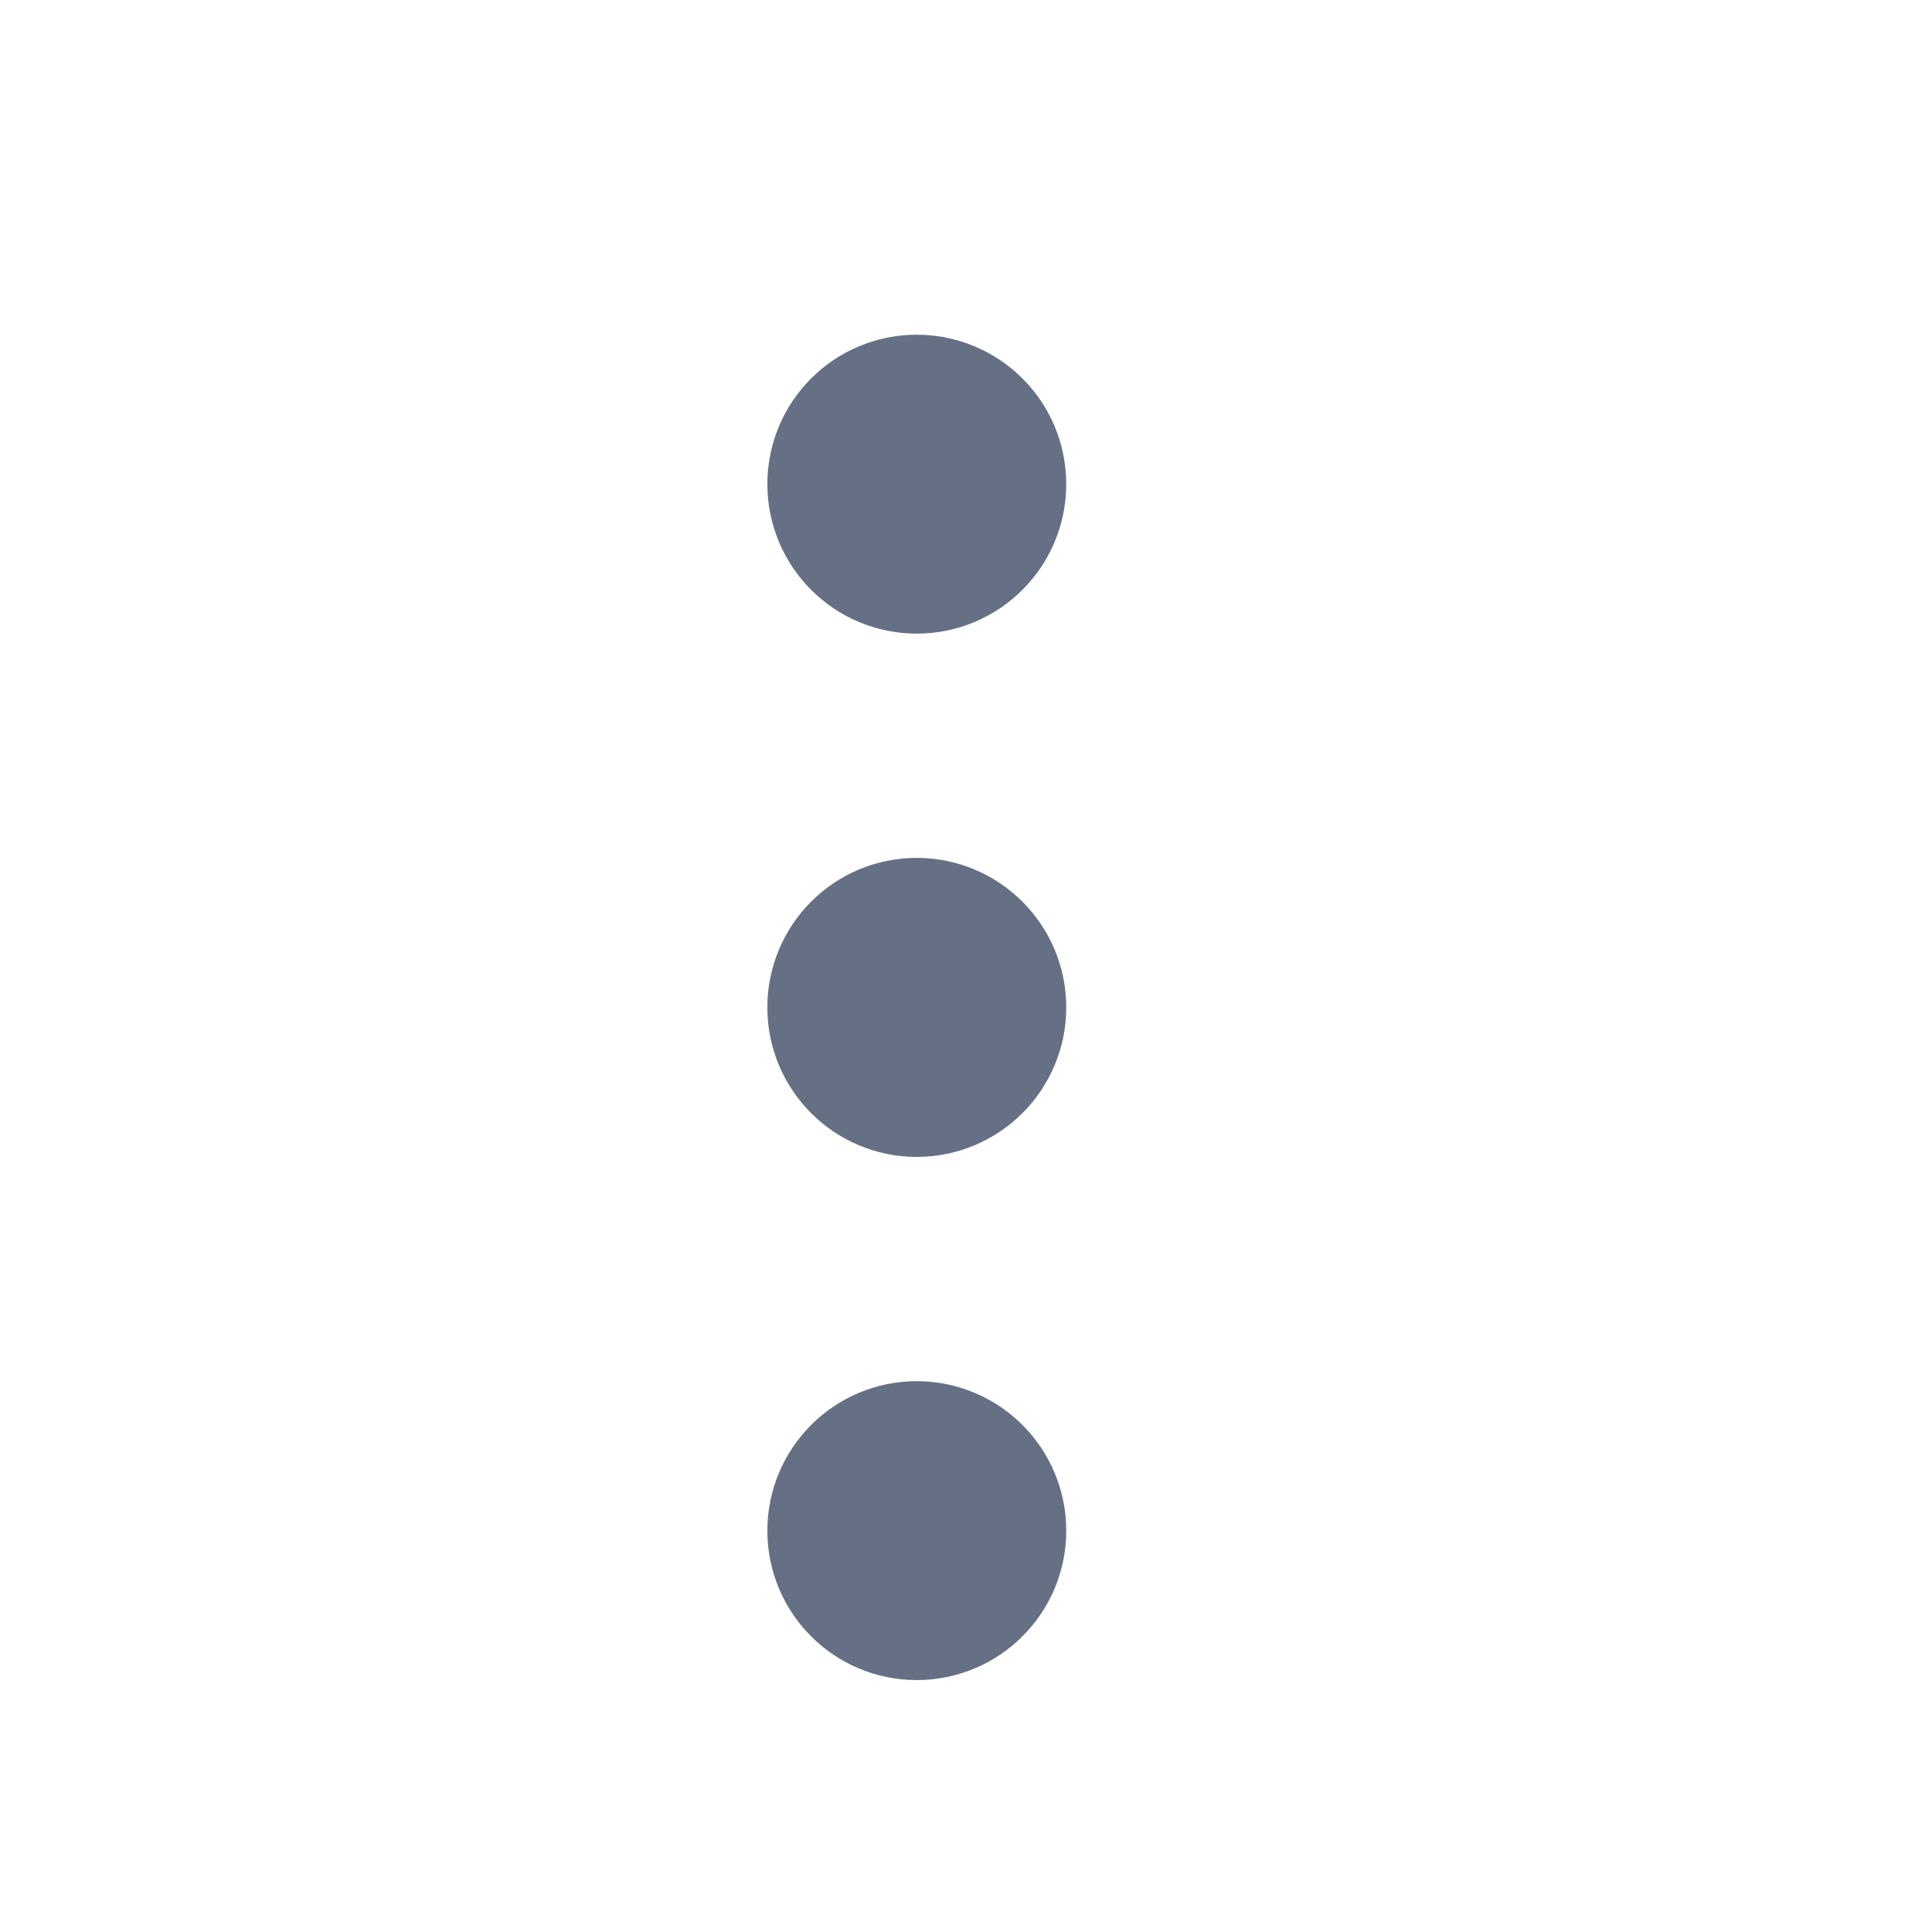
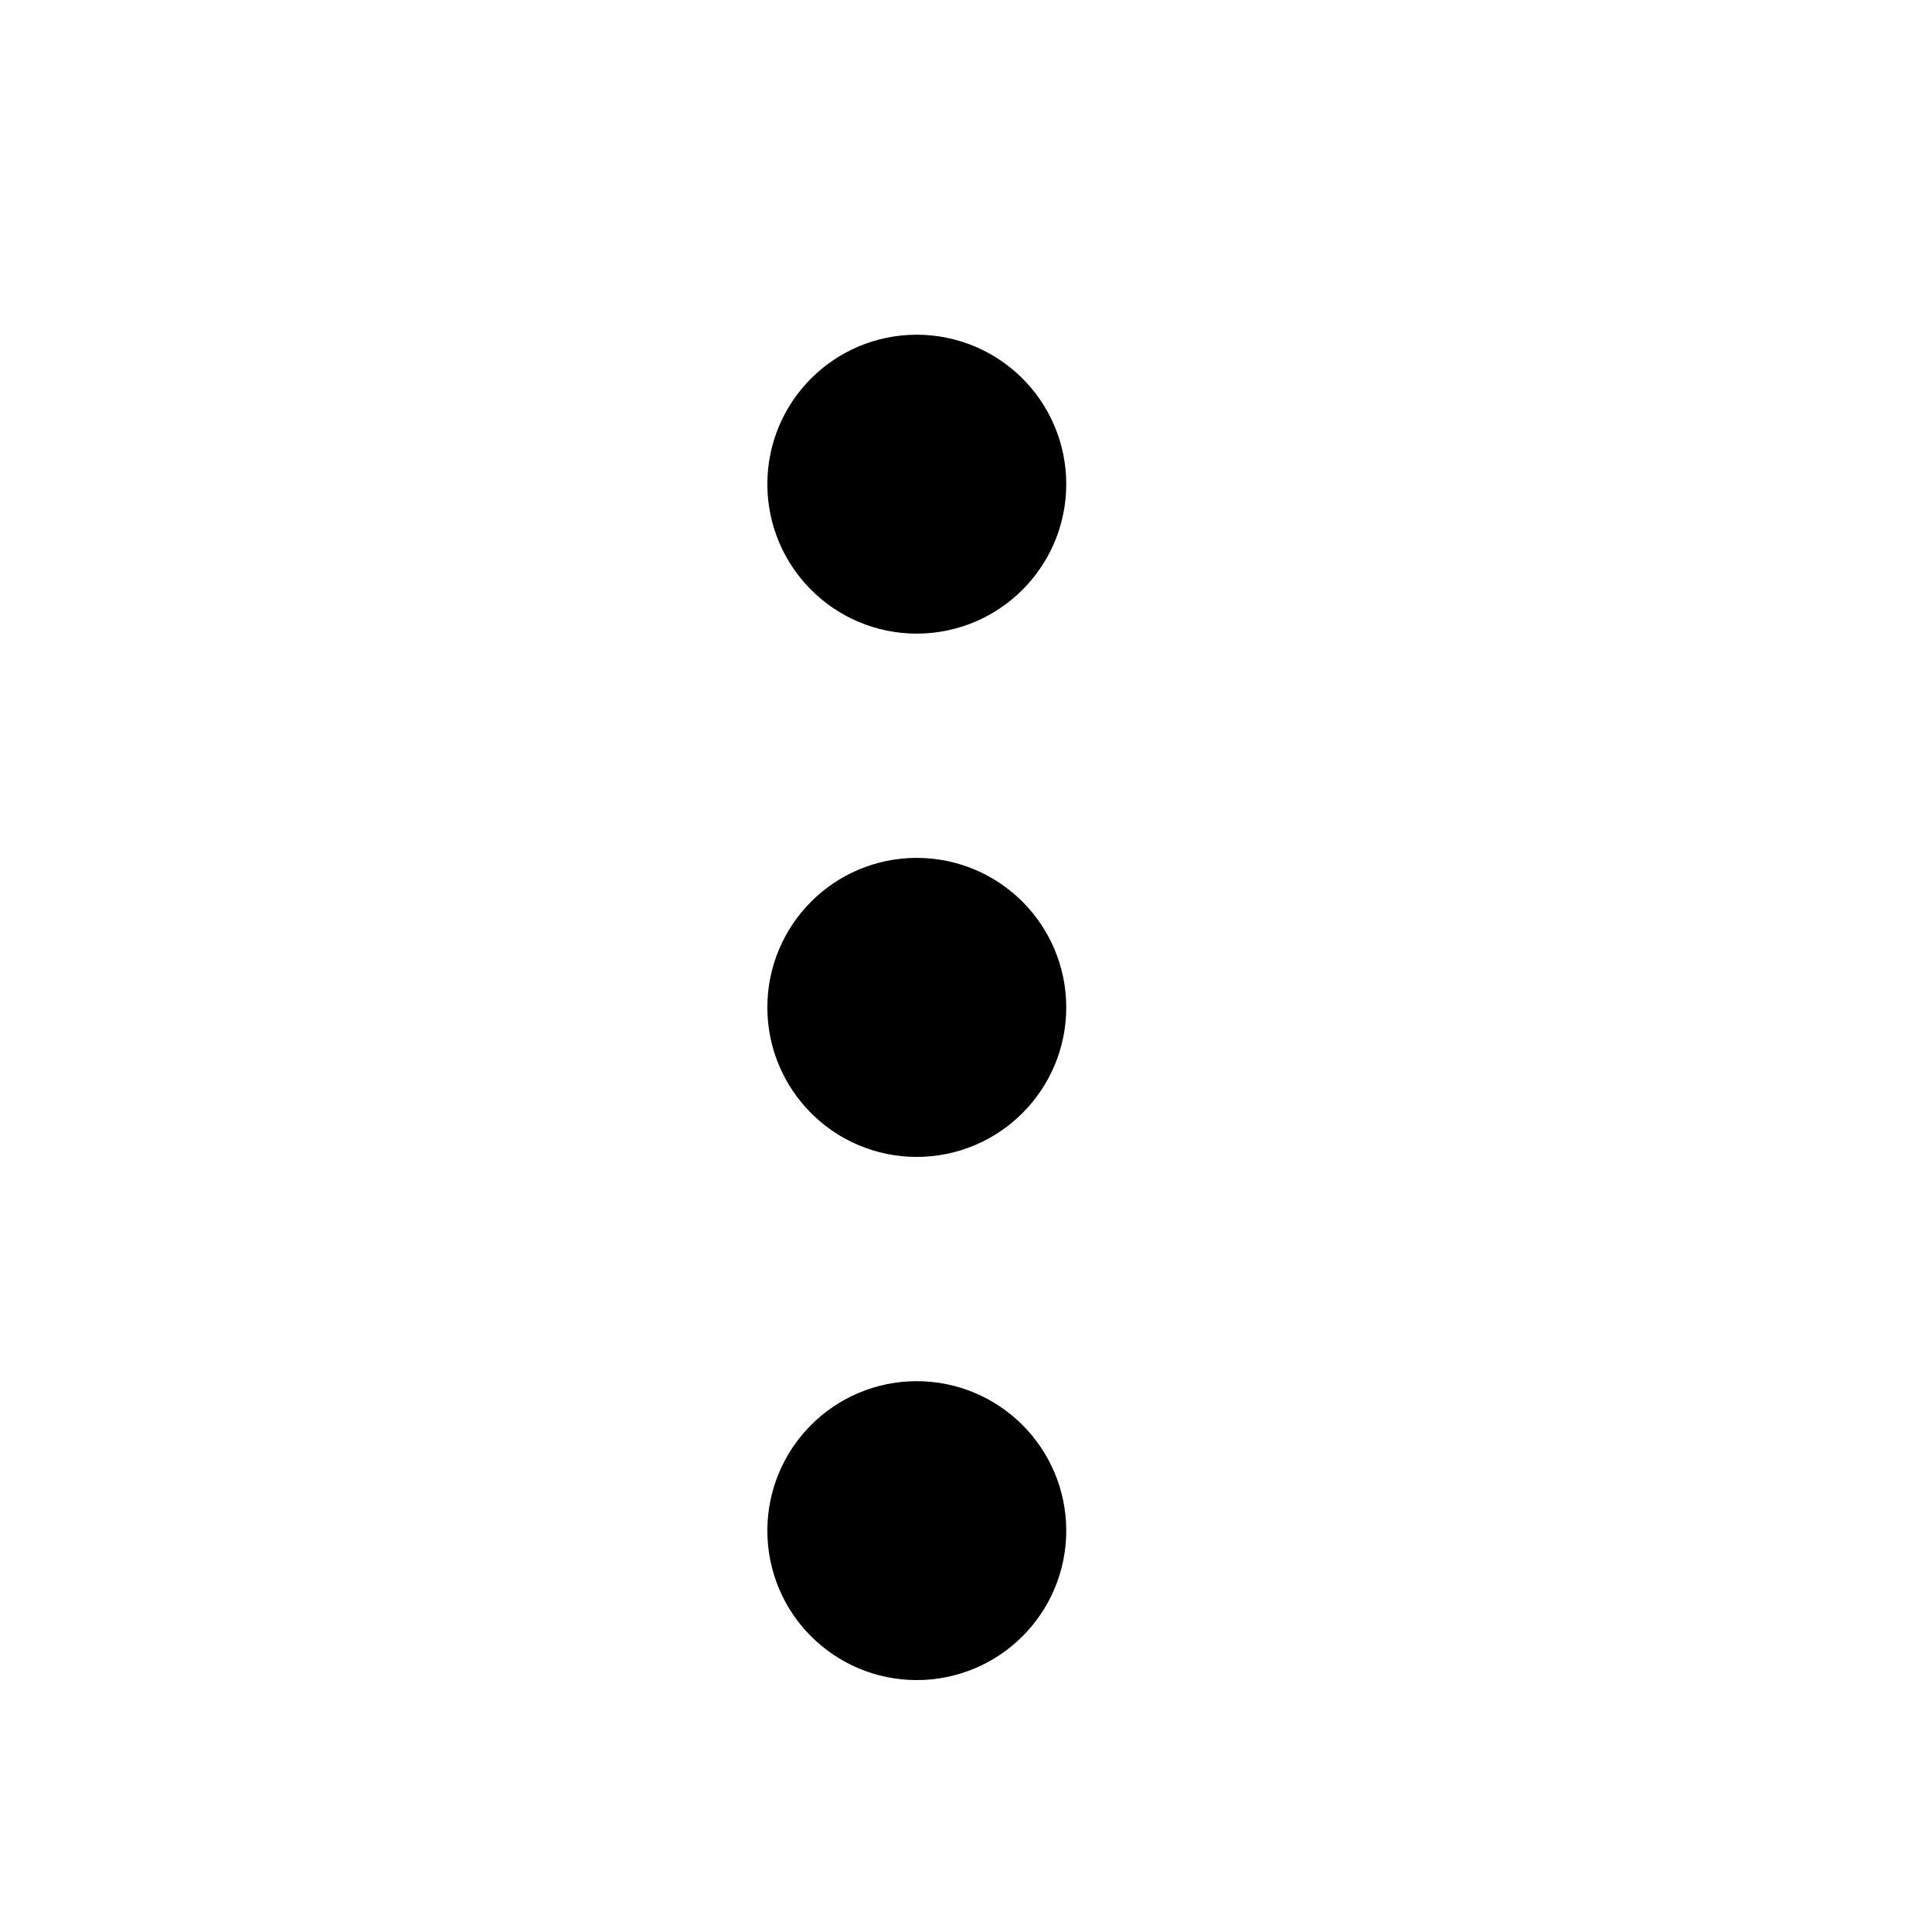
<svg xmlns="http://www.w3.org/2000/svg" width="14" height="14" viewBox="0 0 14 14" fill="none">
-   <path d="M6.643 7.842C6.942 7.842 7.185 7.599 7.185 7.3C7.185 7.001 6.942 6.758 6.643 6.758C6.344 6.758 6.102 7.001 6.102 7.3C6.102 7.599 6.344 7.842 6.643 7.842Z" stroke="#667085" stroke-width="1.083" stroke-linecap="round" stroke-linejoin="round" />
-   <path d="M6.643 4.05C6.942 4.05 7.185 3.807 7.185 3.508C7.185 3.209 6.942 2.967 6.643 2.967C6.344 2.967 6.102 3.209 6.102 3.508C6.102 3.807 6.344 4.05 6.643 4.05Z" stroke="#667085" stroke-width="1.083" stroke-linecap="round" stroke-linejoin="round" />
-   <path d="M6.643 11.633C6.942 11.633 7.185 11.391 7.185 11.092C7.185 10.793 6.942 10.55 6.643 10.55C6.344 10.55 6.102 10.793 6.102 11.092C6.102 11.391 6.344 11.633 6.643 11.633Z" stroke="#667085" stroke-width="1.083" stroke-linecap="round" stroke-linejoin="round" />
+   <path d="M6.643 7.842C6.942 7.842 7.185 7.599 7.185 7.3C7.185 7.001 6.942 6.758 6.643 6.758C6.344 6.758 6.102 7.001 6.102 7.3C6.102 7.599 6.344 7.842 6.643 7.842Z" stroke="currentColor" stroke-width="1.083" stroke-linecap="round" stroke-linejoin="round" />
+   <path d="M6.643 4.05C6.942 4.05 7.185 3.807 7.185 3.508C7.185 3.209 6.942 2.967 6.643 2.967C6.344 2.967 6.102 3.209 6.102 3.508C6.102 3.807 6.344 4.05 6.643 4.05Z" stroke="currentColor" stroke-width="1.083" stroke-linecap="round" stroke-linejoin="round" />
+   <path d="M6.643 11.633C6.942 11.633 7.185 11.391 7.185 11.092C7.185 10.793 6.942 10.55 6.643 10.55C6.344 10.55 6.102 10.793 6.102 11.092C6.102 11.391 6.344 11.633 6.643 11.633Z" stroke="currentColor" stroke-width="1.083" stroke-linecap="round" stroke-linejoin="round" />
</svg>
